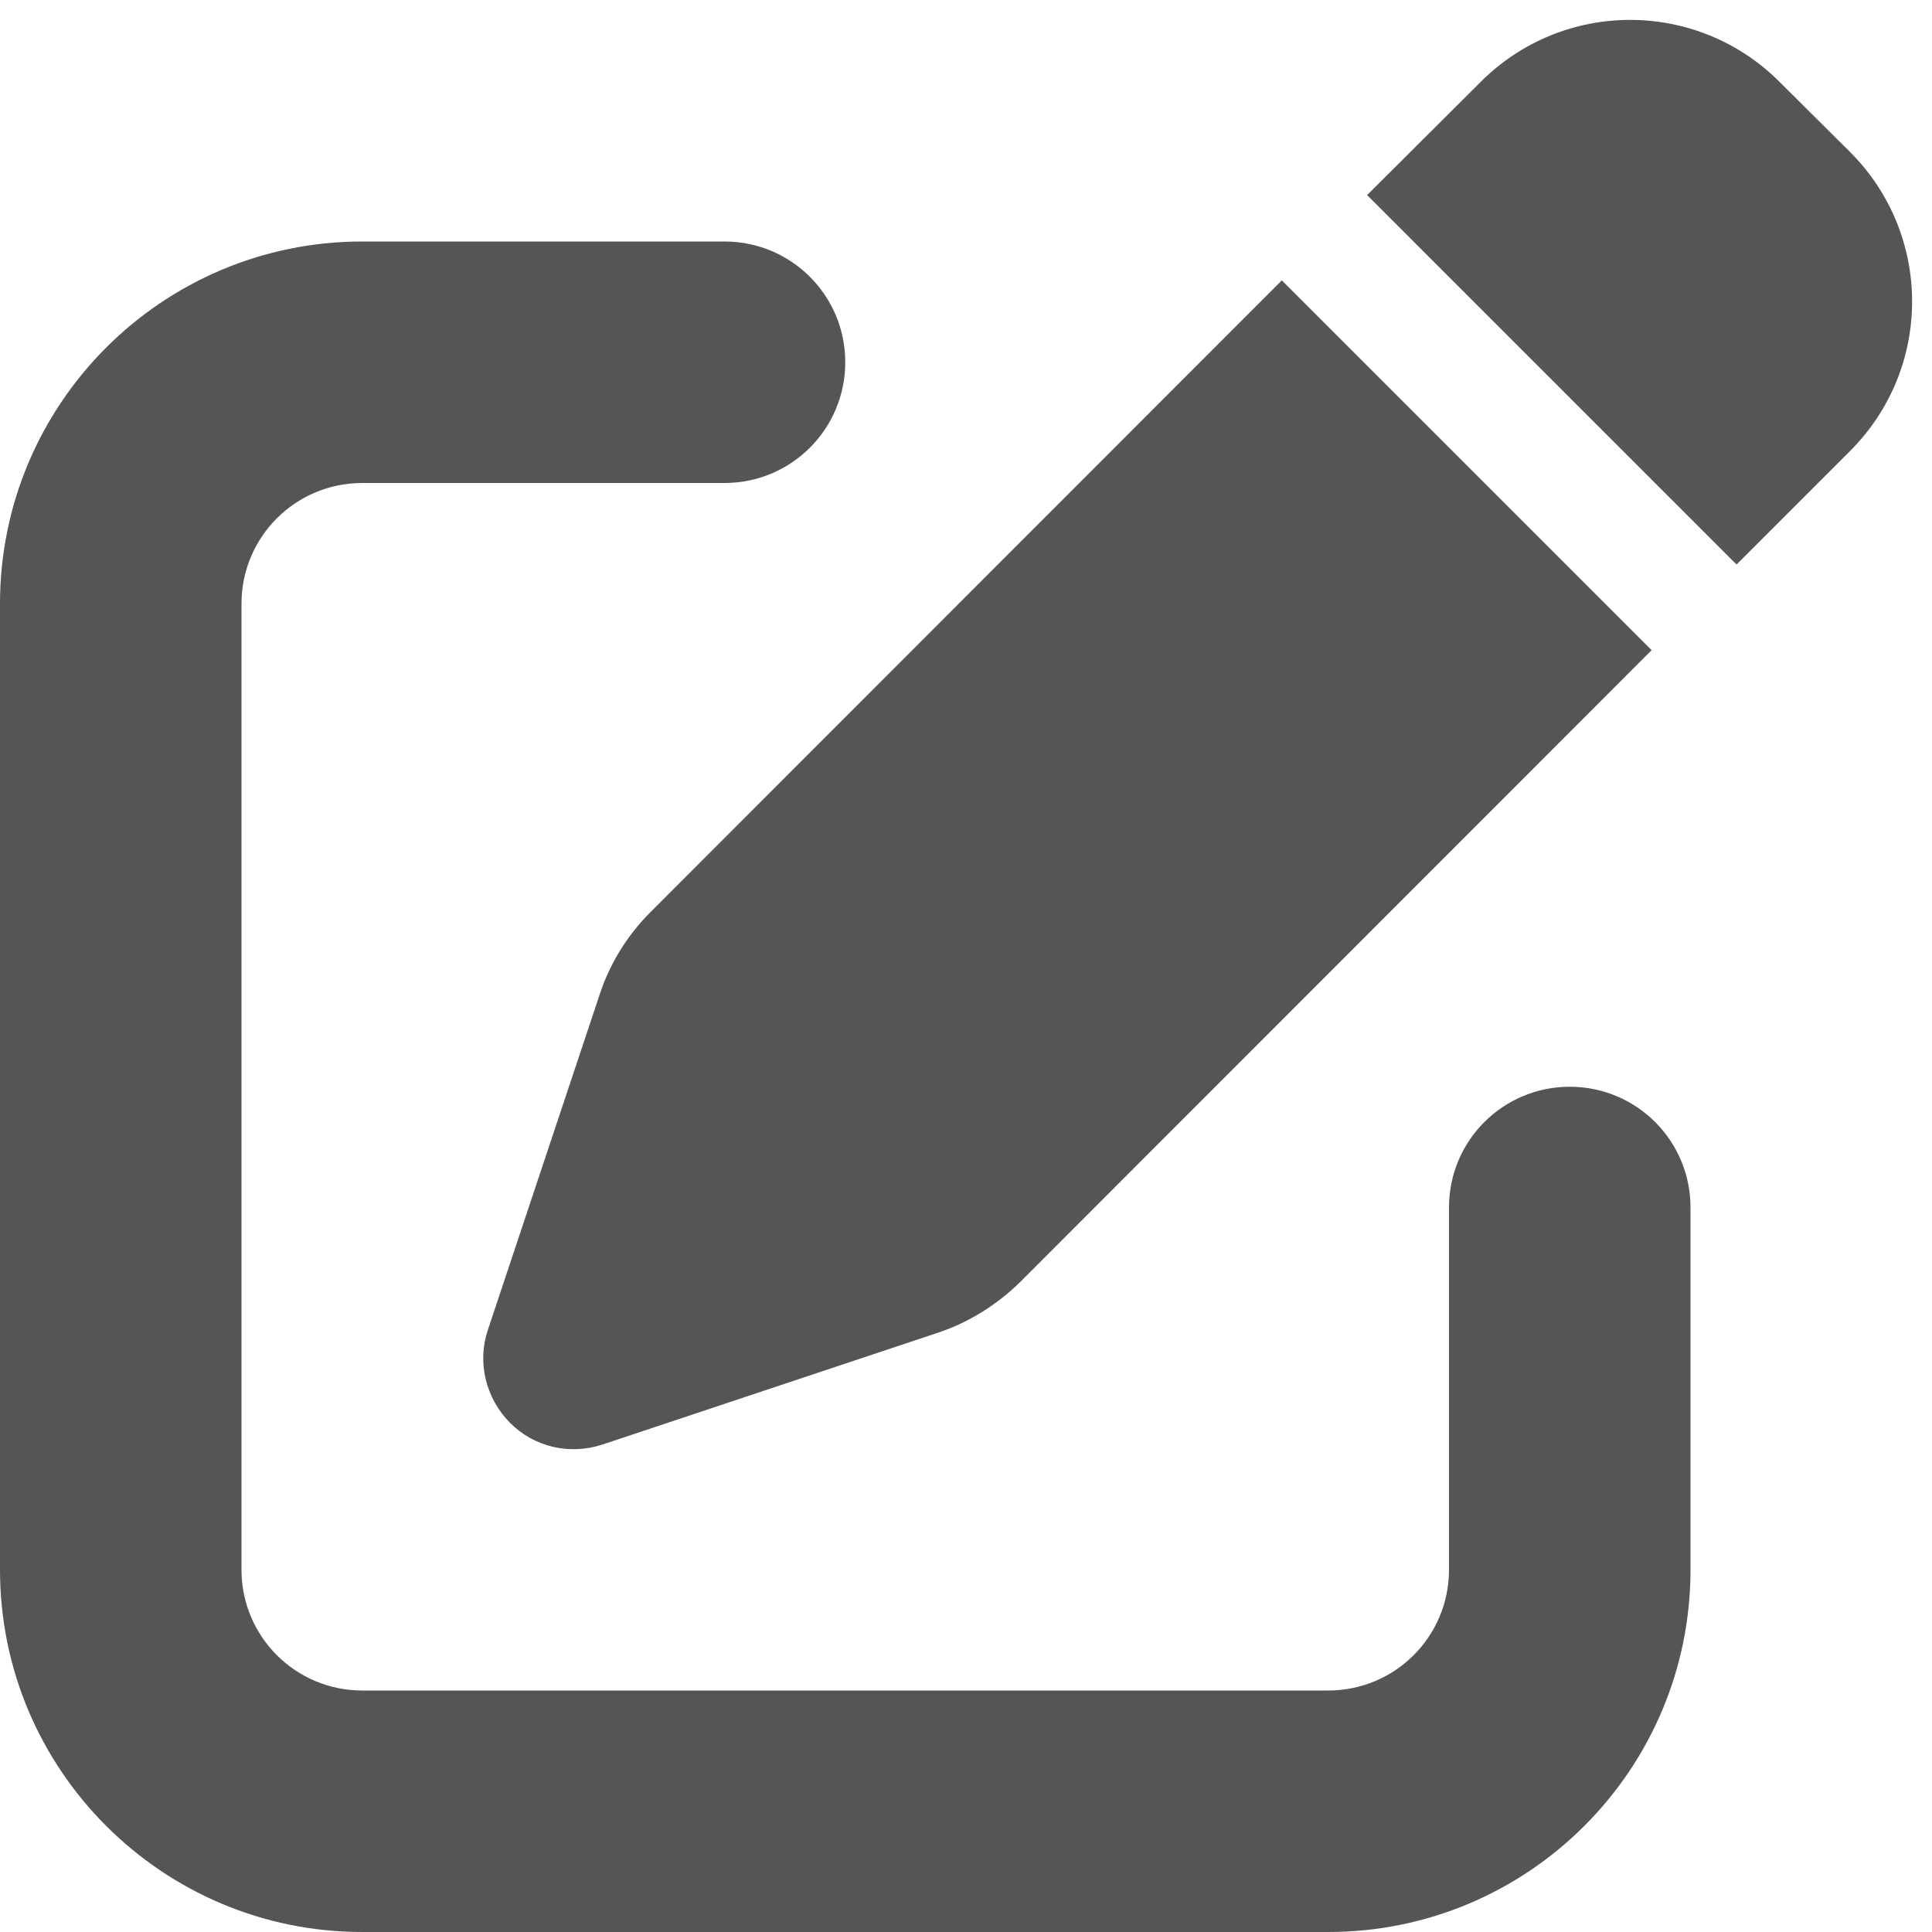
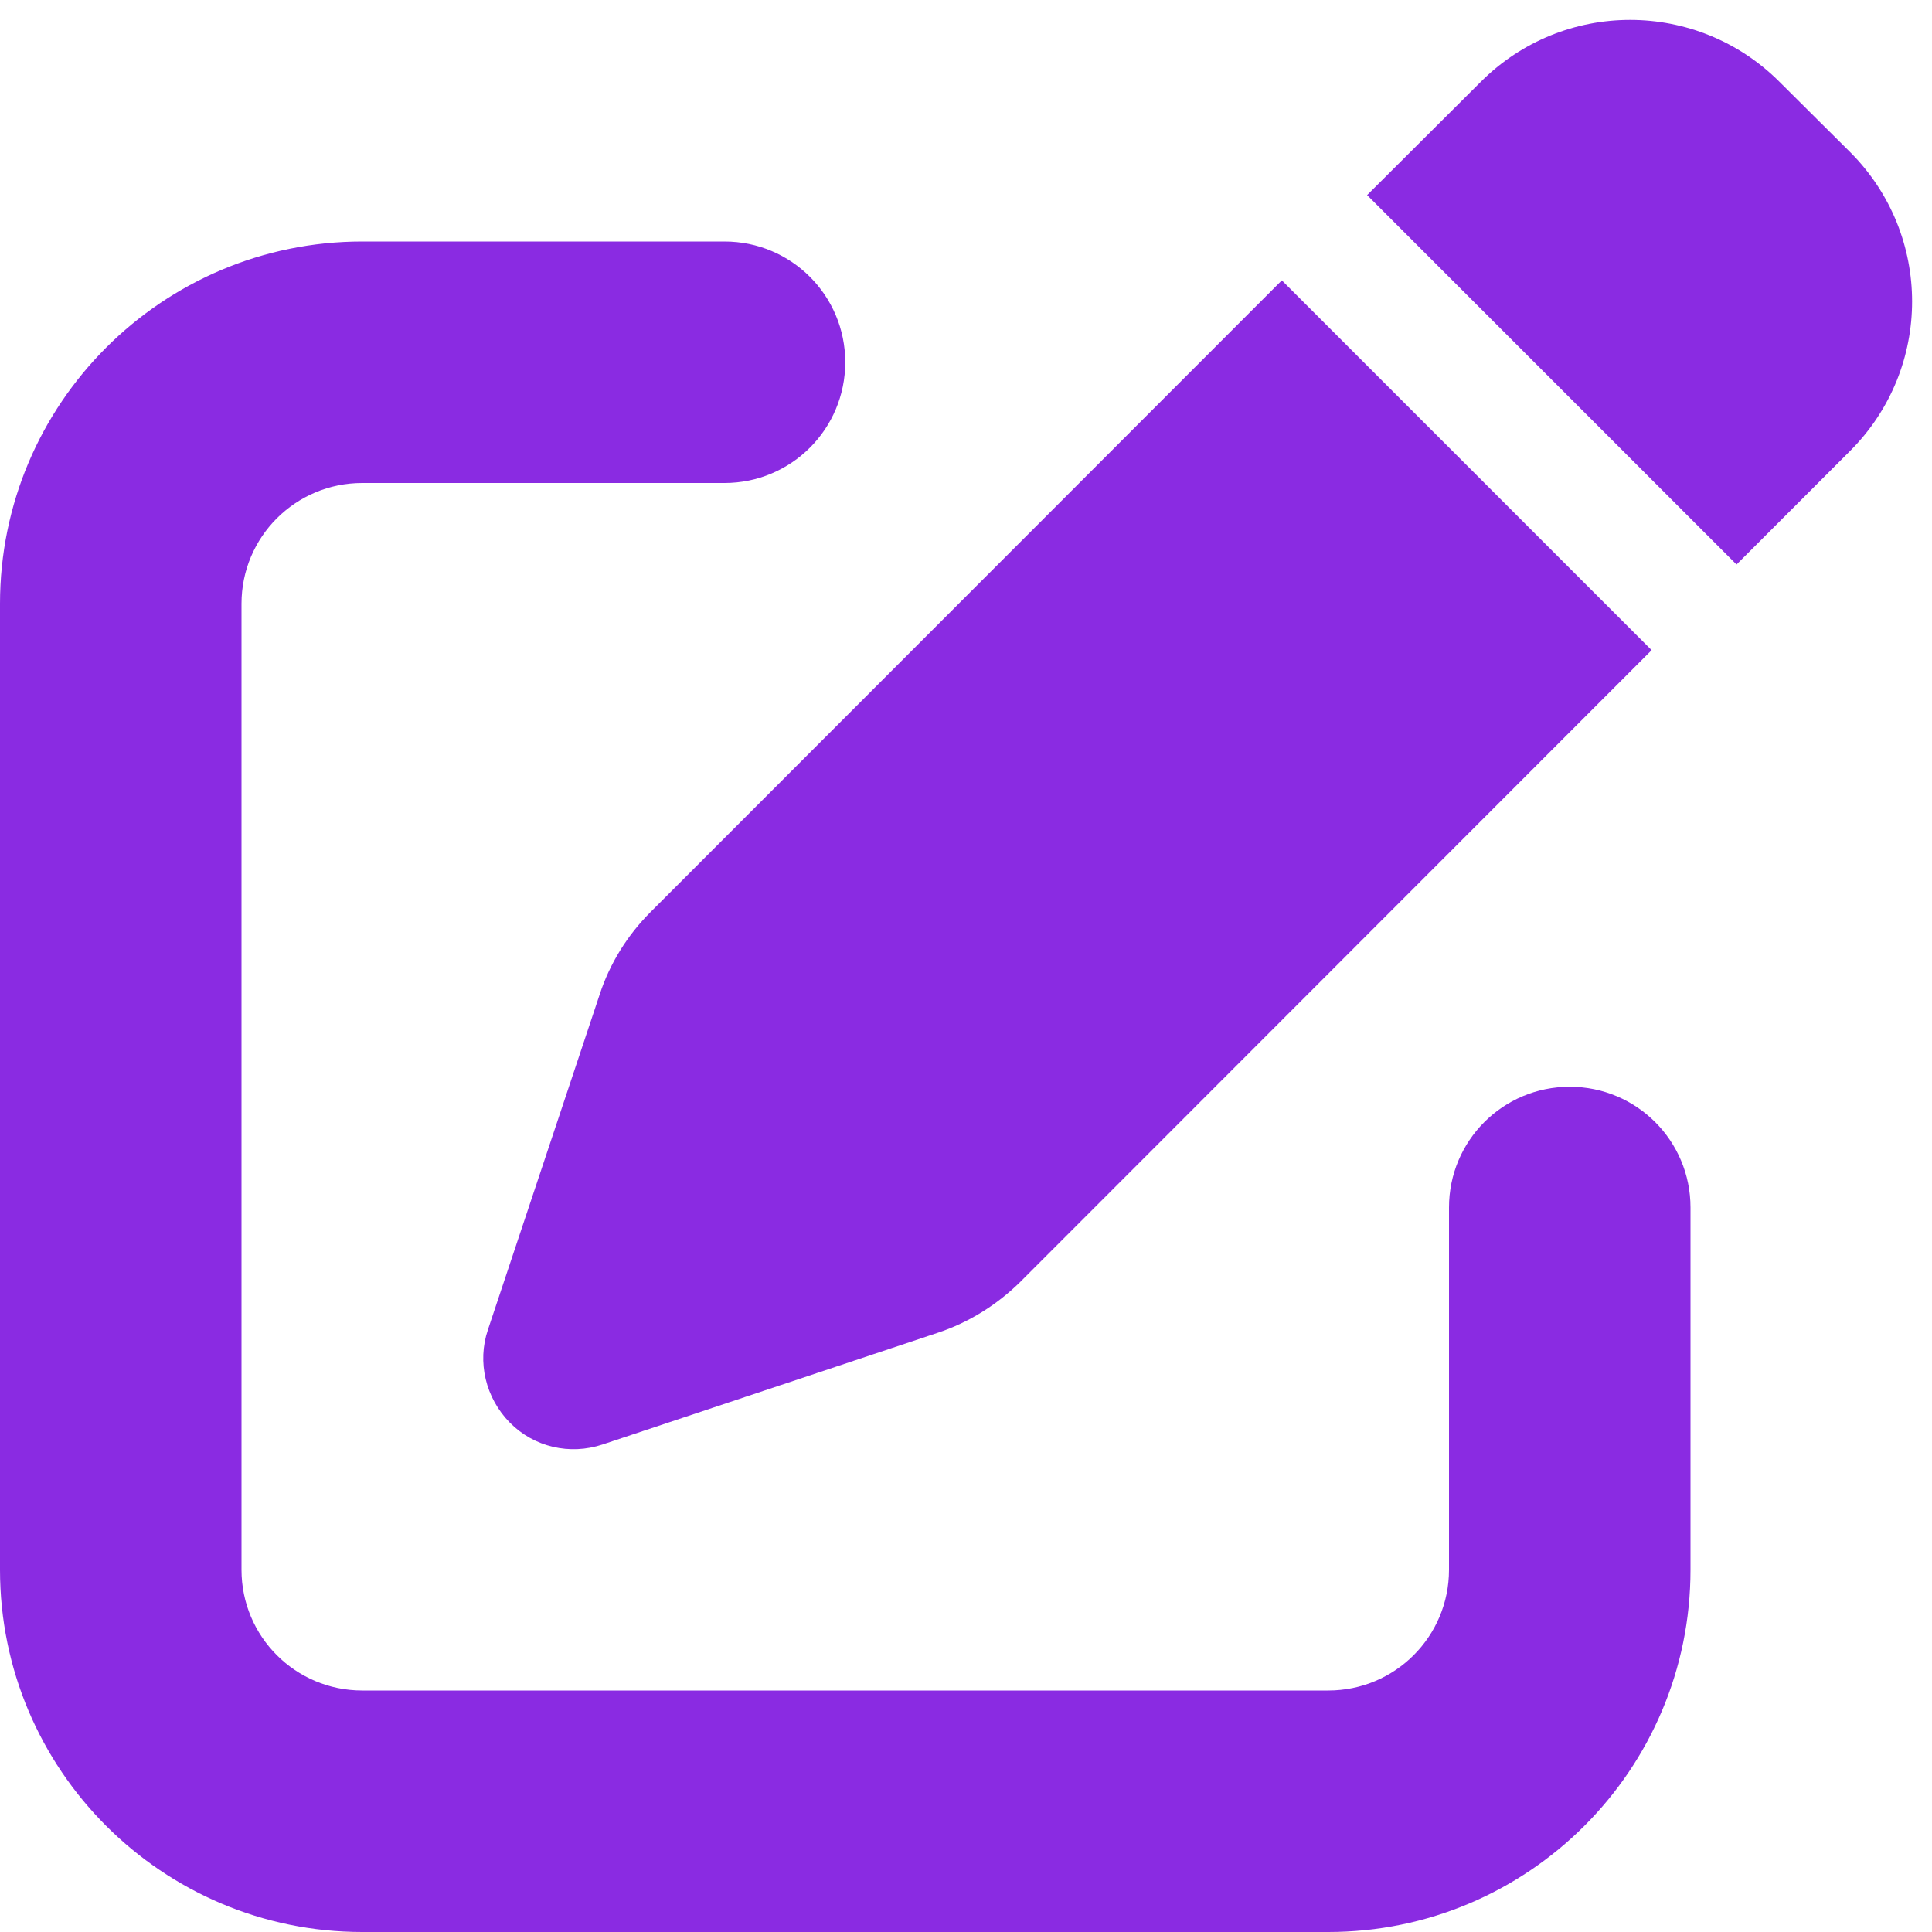
<svg xmlns="http://www.w3.org/2000/svg" class="svg-inline--fa fa-pen-to-square" aria-hidden="true" focusable="false" data-prefix="fas" data-icon="pen-to-square" role="img" viewBox="0 0 512 512" data-fa-i2svg="">
-   <path fill="#555555" d="M471.6 21.7c-21.9-21.9-57.3-21.9-79.2 0L362.3 51.7l97.9 97.9 30.1-30.1c21.9-21.9 21.9-57.3 0-79.2L471.6 21.7zm-299.2 220c-6.1 6.1-10.8 13.6-13.5 21.9l-29.6 88.8c-2.9 8.6-.6 18.1 5.8 24.6s15.9 8.7 24.6 5.8l88.8-29.6c8.2-2.7 15.7-7.4 21.9-13.5L437.7 172.3 339.7 74.3 172.4 241.7zM96 64C43 64 0 107 0 160V416c0 53 43 96 96 96H352c53 0 96-43 96-96V320c0-17.7-14.3-32-32-32s-32 14.3-32 32v96c0 17.7-14.3 32-32 32H96c-17.7 0-32-14.3-32-32V160c0-17.7 14.3-32 32-32h96c17.7 0 32-14.3 32-32s-14.3-32-32-32H96z" />
+   <path fill="#8a2be2" d="M471.6 21.7c-21.9-21.9-57.3-21.9-79.2 0L362.3 51.7l97.9 97.9 30.1-30.1c21.9-21.9 21.9-57.3 0-79.2L471.6 21.7zm-299.2 220c-6.1 6.1-10.8 13.6-13.5 21.9l-29.6 88.8c-2.9 8.6-.6 18.1 5.8 24.6s15.9 8.7 24.6 5.8l88.8-29.6c8.2-2.7 15.7-7.4 21.9-13.5L437.7 172.3 339.7 74.3 172.4 241.7zM96 64C43 64 0 107 0 160V416c0 53 43 96 96 96H352c53 0 96-43 96-96V320c0-17.7-14.3-32-32-32s-32 14.3-32 32v96c0 17.7-14.3 32-32 32H96c-17.7 0-32-14.3-32-32V160c0-17.7 14.3-32 32-32h96c17.7 0 32-14.3 32-32s-14.3-32-32-32H96z" />
</svg>
